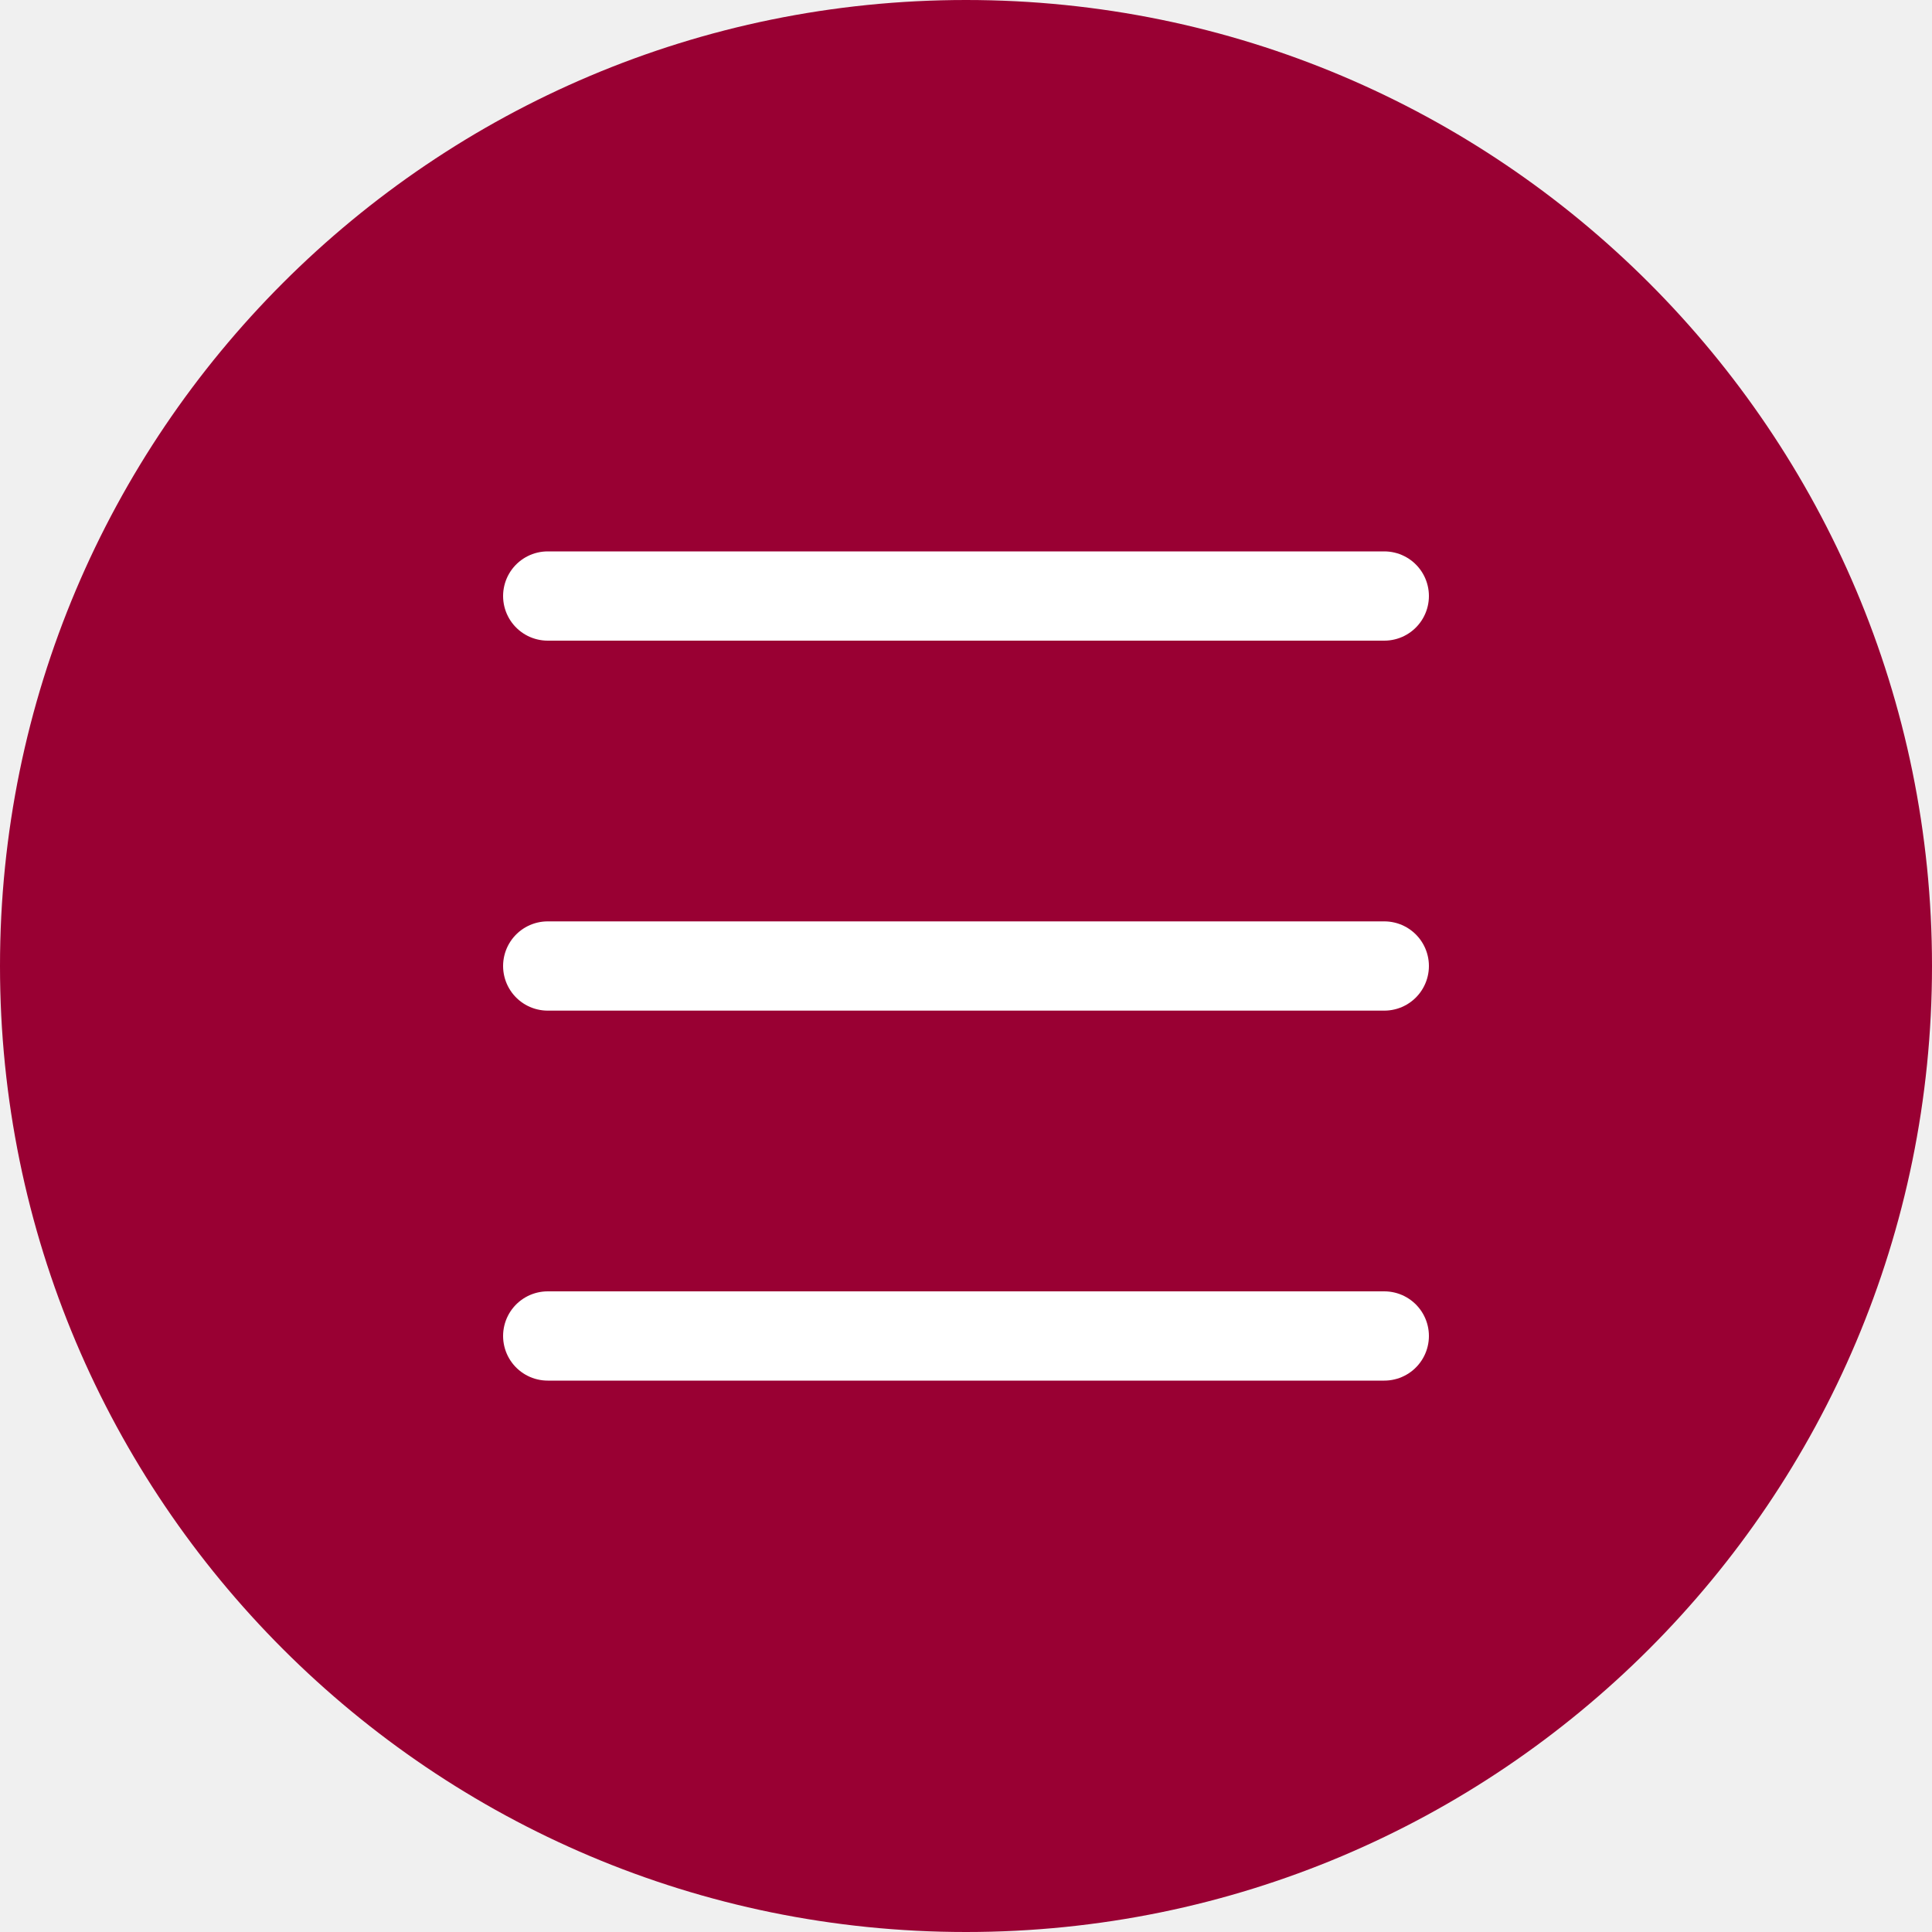
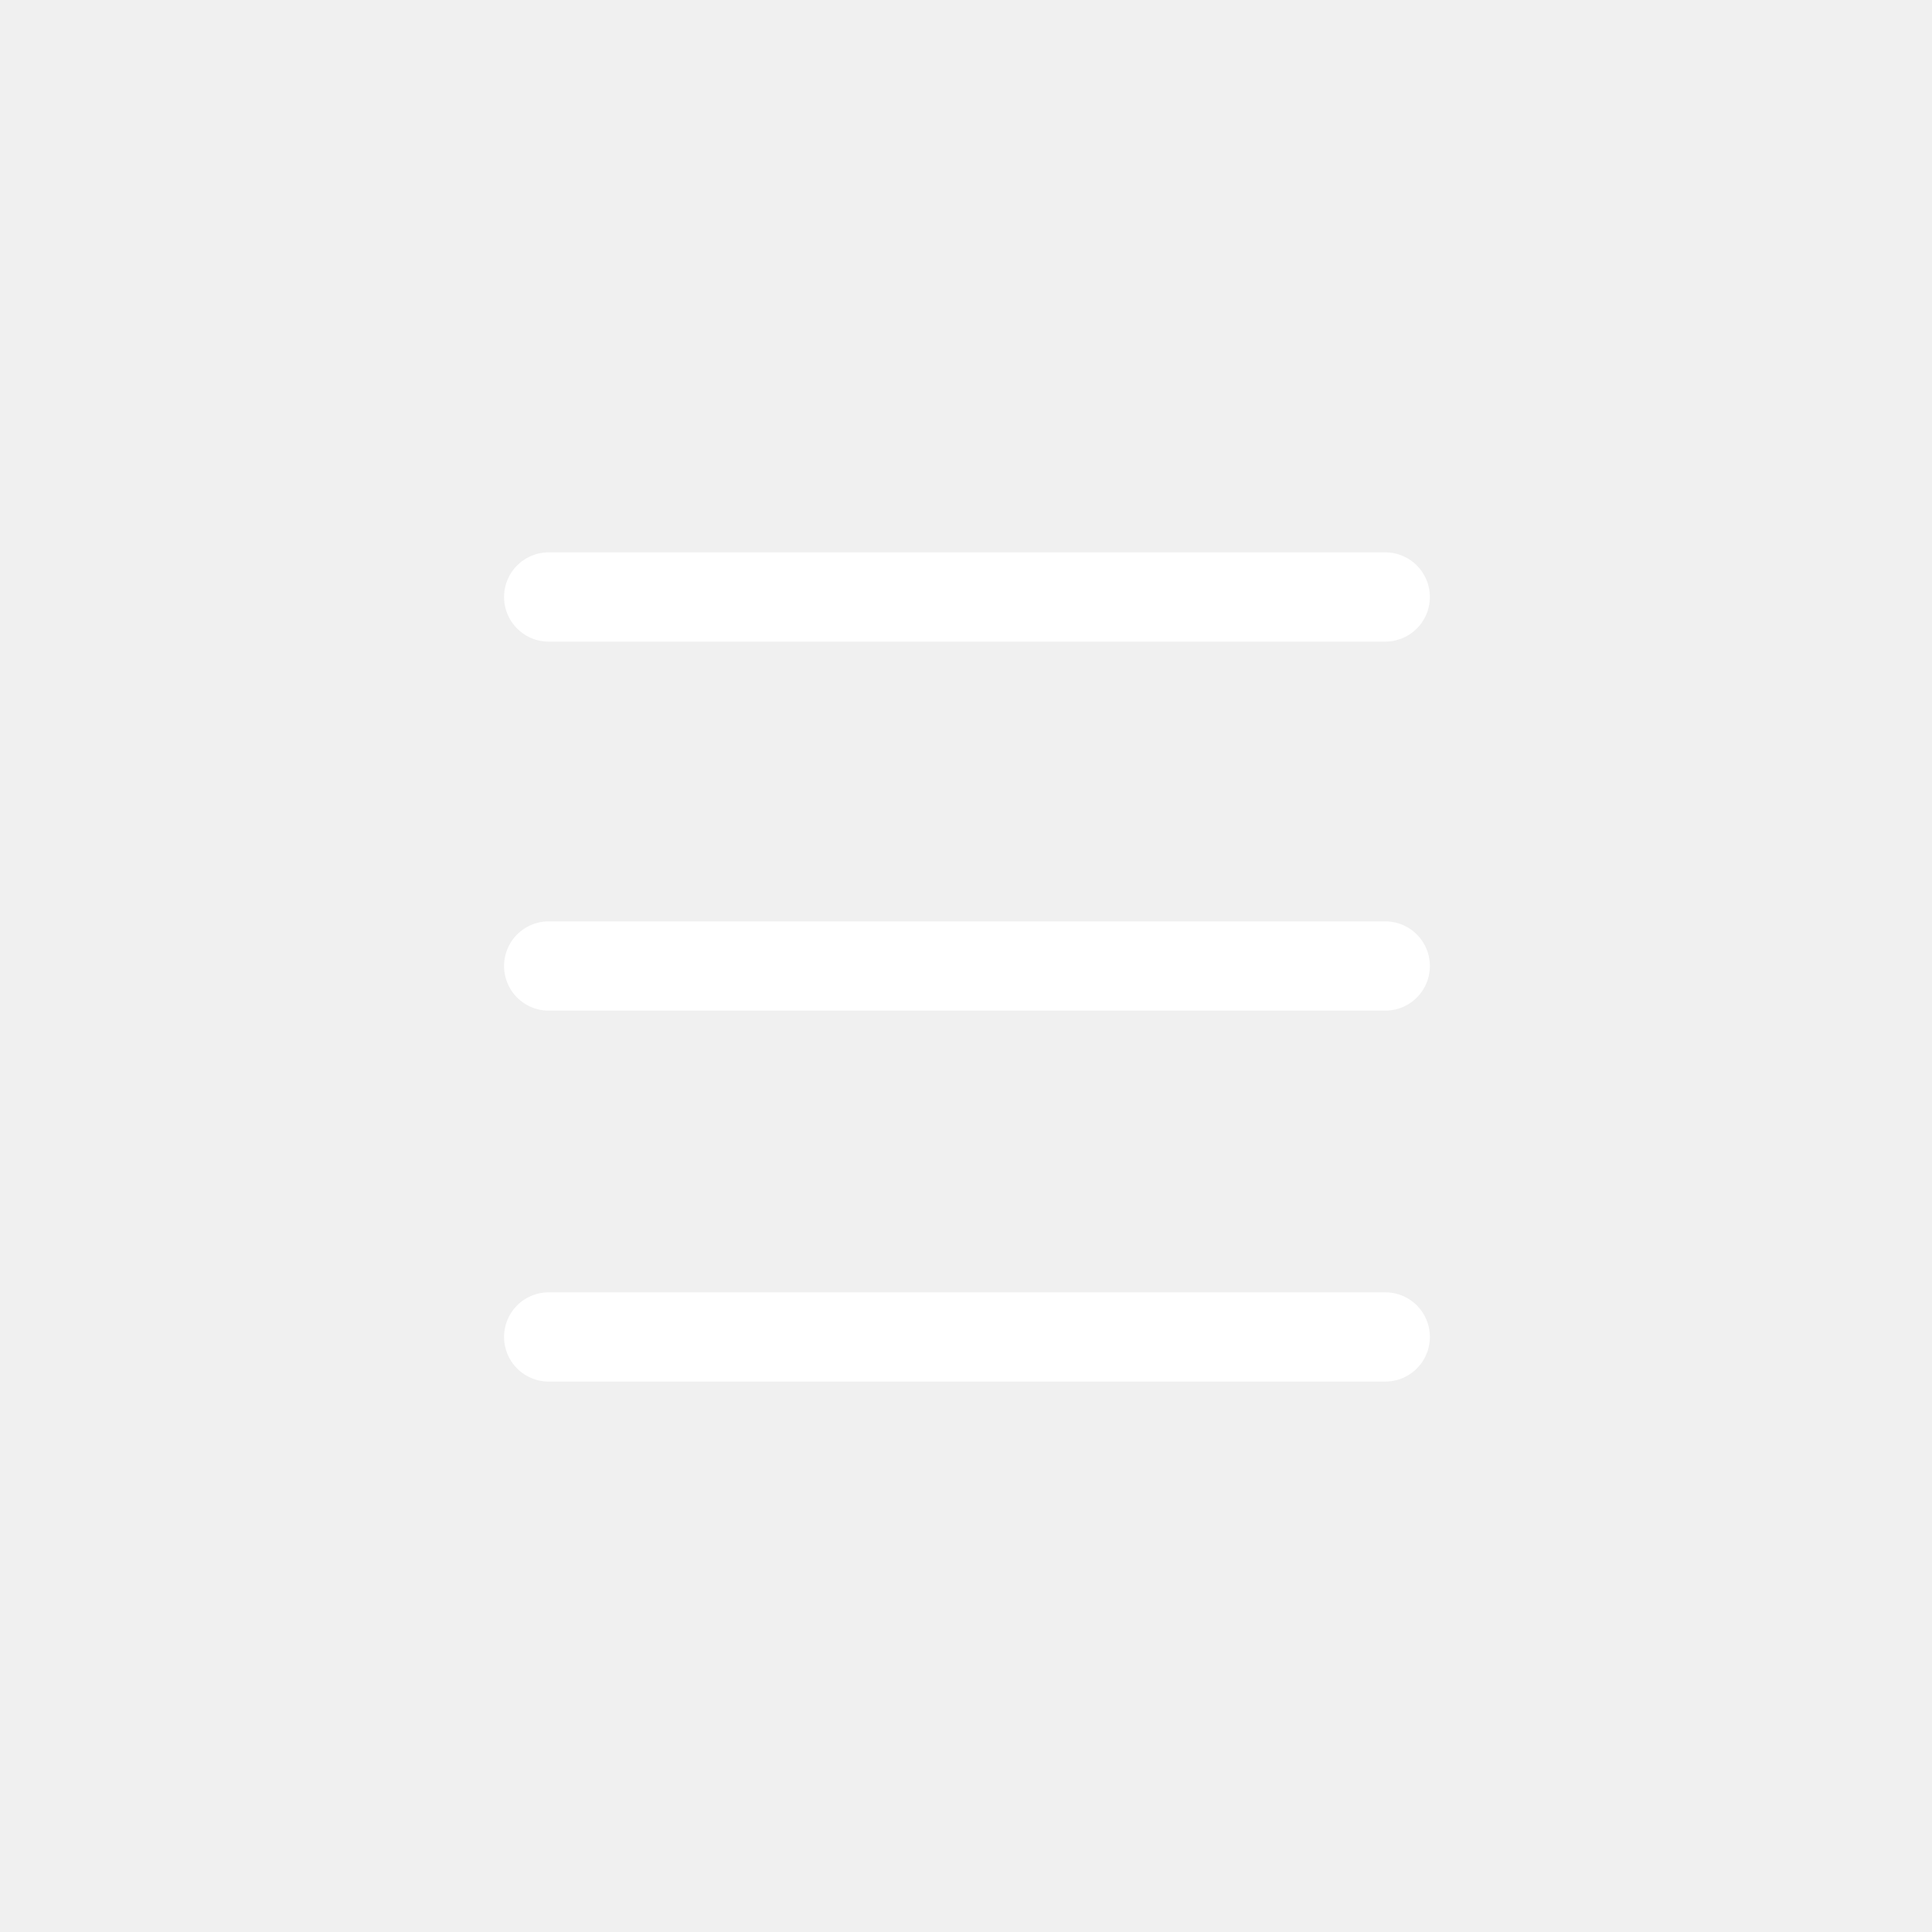
- <svg xmlns="http://www.w3.org/2000/svg" id="Layer_1" data-name="Layer 1" viewBox="0 0 100 100">
-   <defs>
-     <style>.cls-1{fill:#903;}.cls-2{fill:none;stroke:#fff;stroke-linecap:round;stroke-miterlimit:10;stroke-width:4.62px;}</style>
-   </defs>
-   <circle class="cls-1" cx="50" cy="50" r="50" />
-   <line class="cls-2" x1="71.65" y1="69.15" x2="28.35" y2="69.15" />
-   <line class="cls-2" x1="28.35" y1="30.85" x2="71.65" y2="30.85" />
-   <line class="cls-2" x1="28.35" y1="50" x2="71.65" y2="50" />
+ <svg xmlns="http://www.w3.org/2000/svg" version="1.1" id="Layer_1" x="0px" y="0px" viewBox="0 0 100 100" style="enable-background:new 0 0 100 100;" xml:space="preserve">
+   <style type="text/css">
+ 	.st0{fill:none;stroke:#FFFFFF;stroke-width:4.62;stroke-linecap:round;stroke-miterlimit:10;}
+ </style>
+   <line class="st0" x1="71.7" y1="69.2" x2="28.4" y2="69.2" />
+   <line class="st0" x1="28.4" y1="30.9" x2="71.7" y2="30.9" />
+   <line class="st0" x1="28.4" y1="50" x2="71.7" y2="50" />
</svg>
